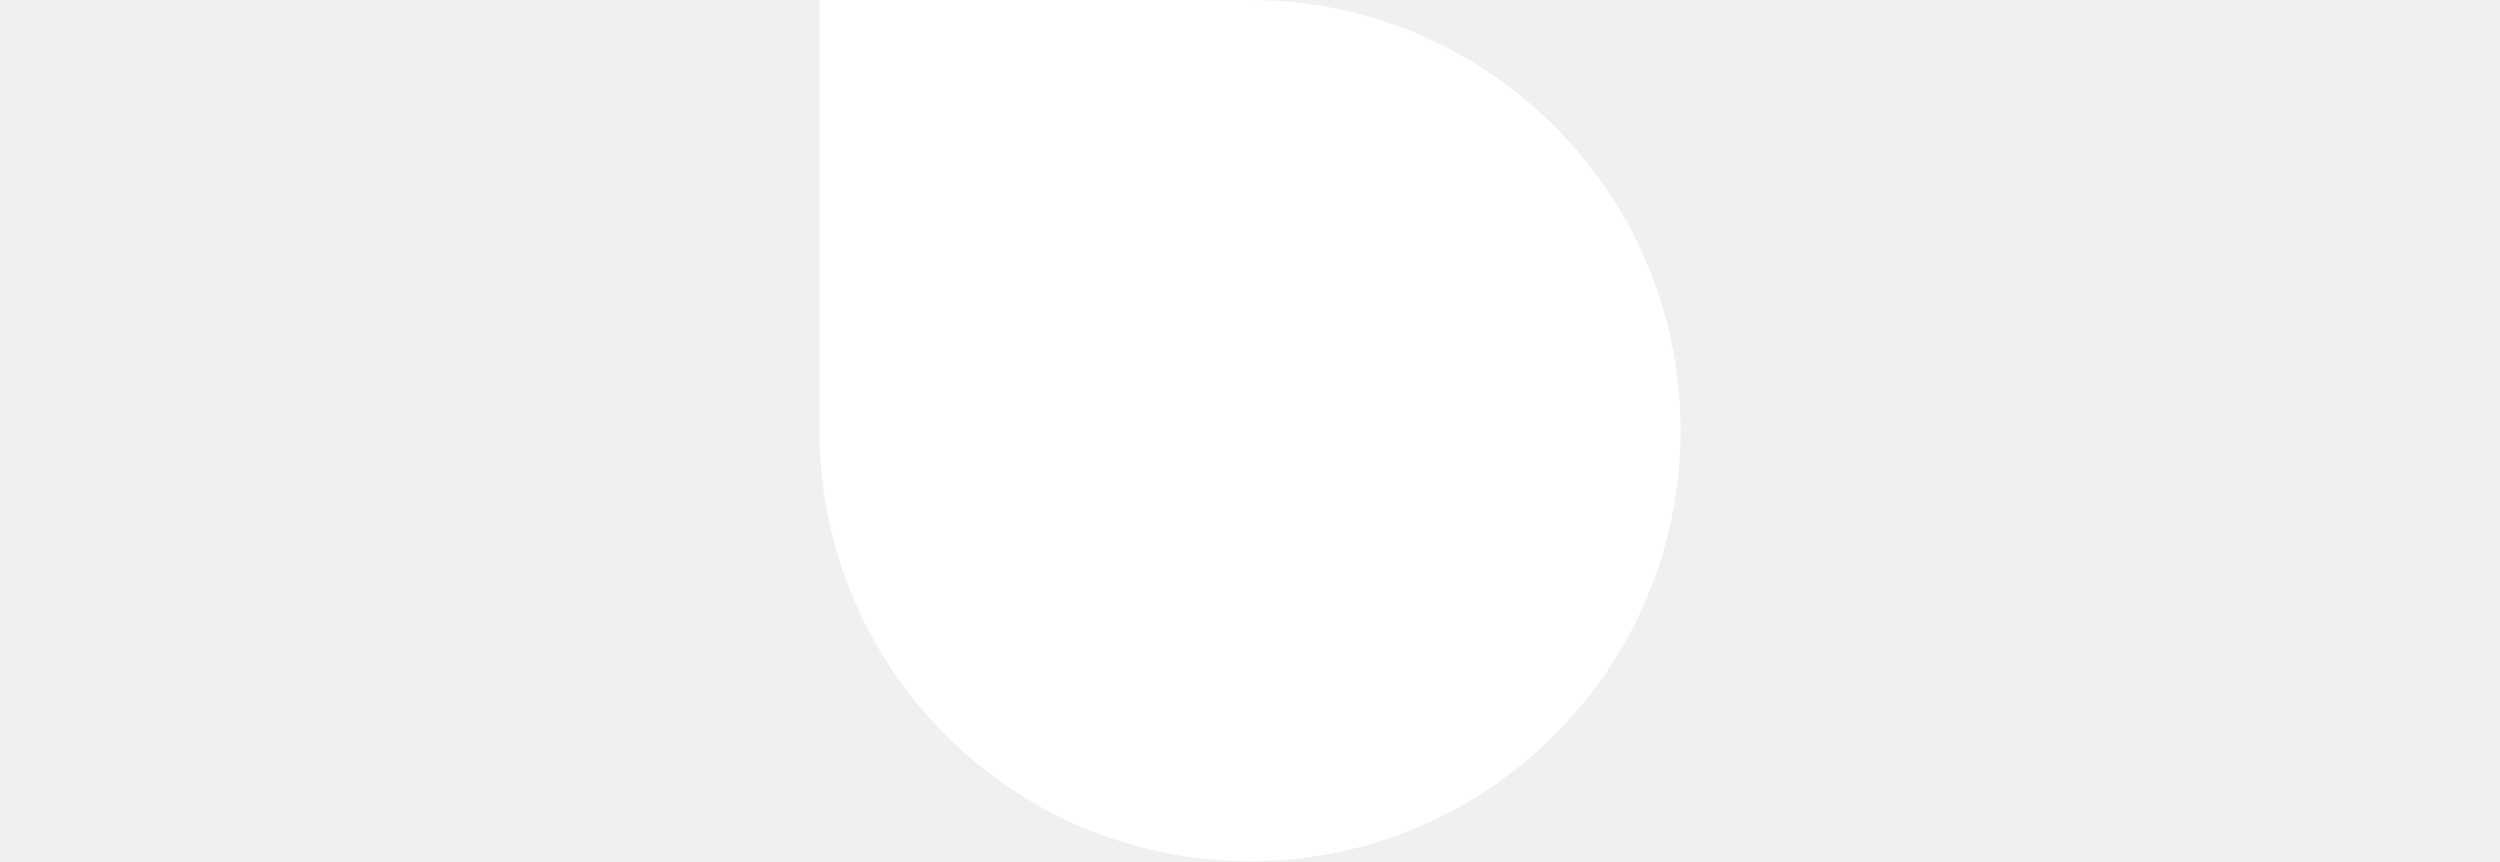
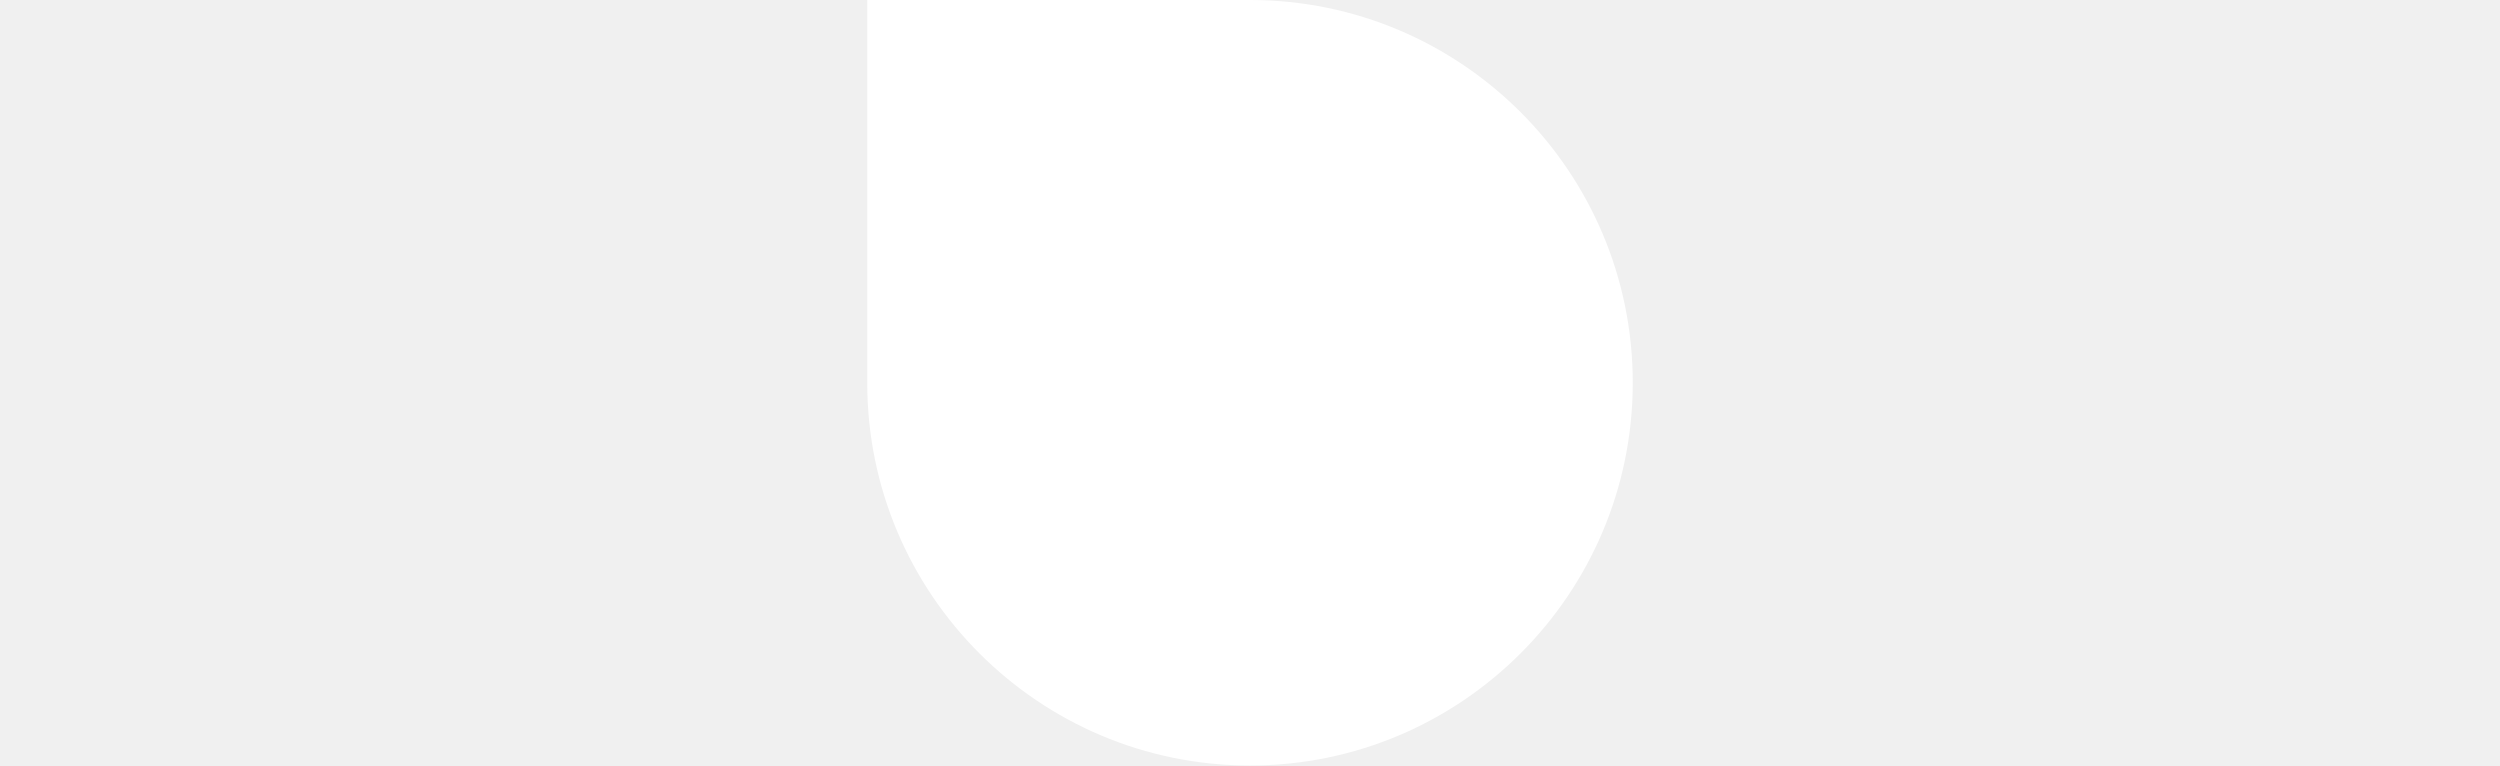
- <svg xmlns="http://www.w3.org/2000/svg" width="261.263" height="90" viewBox="0 0 263.182 263.181" fill="none" version="1.1" id="svg13">
+ <svg xmlns="http://www.w3.org/2000/svg" width="261.263" height="80" viewBox="0 0 263.182 263.181" fill="none" version="1.1" id="svg13">
  <g clip-path="url(#clip0)" id="g13" transform="translate(0,-15.8192)">
    <path fill-rule="evenodd" clip-rule="evenodd" d="M 263.182,147.409 C 263.182,74.783 204.217,15.819 131.59,15.819 H 0 V 147.409 C 0,220.037 58.964,279 131.59,279 c 72.627,0 131.592,-58.963 131.592,-131.591 z" fill="#ffffff" id="path13" />
  </g>
  <defs id="defs13">
    <clipPath id="clip0">
      <rect width="947.07" height="279" fill="#ffffff" id="rect13" x="0" y="0" />
    </clipPath>
  </defs>
</svg>
